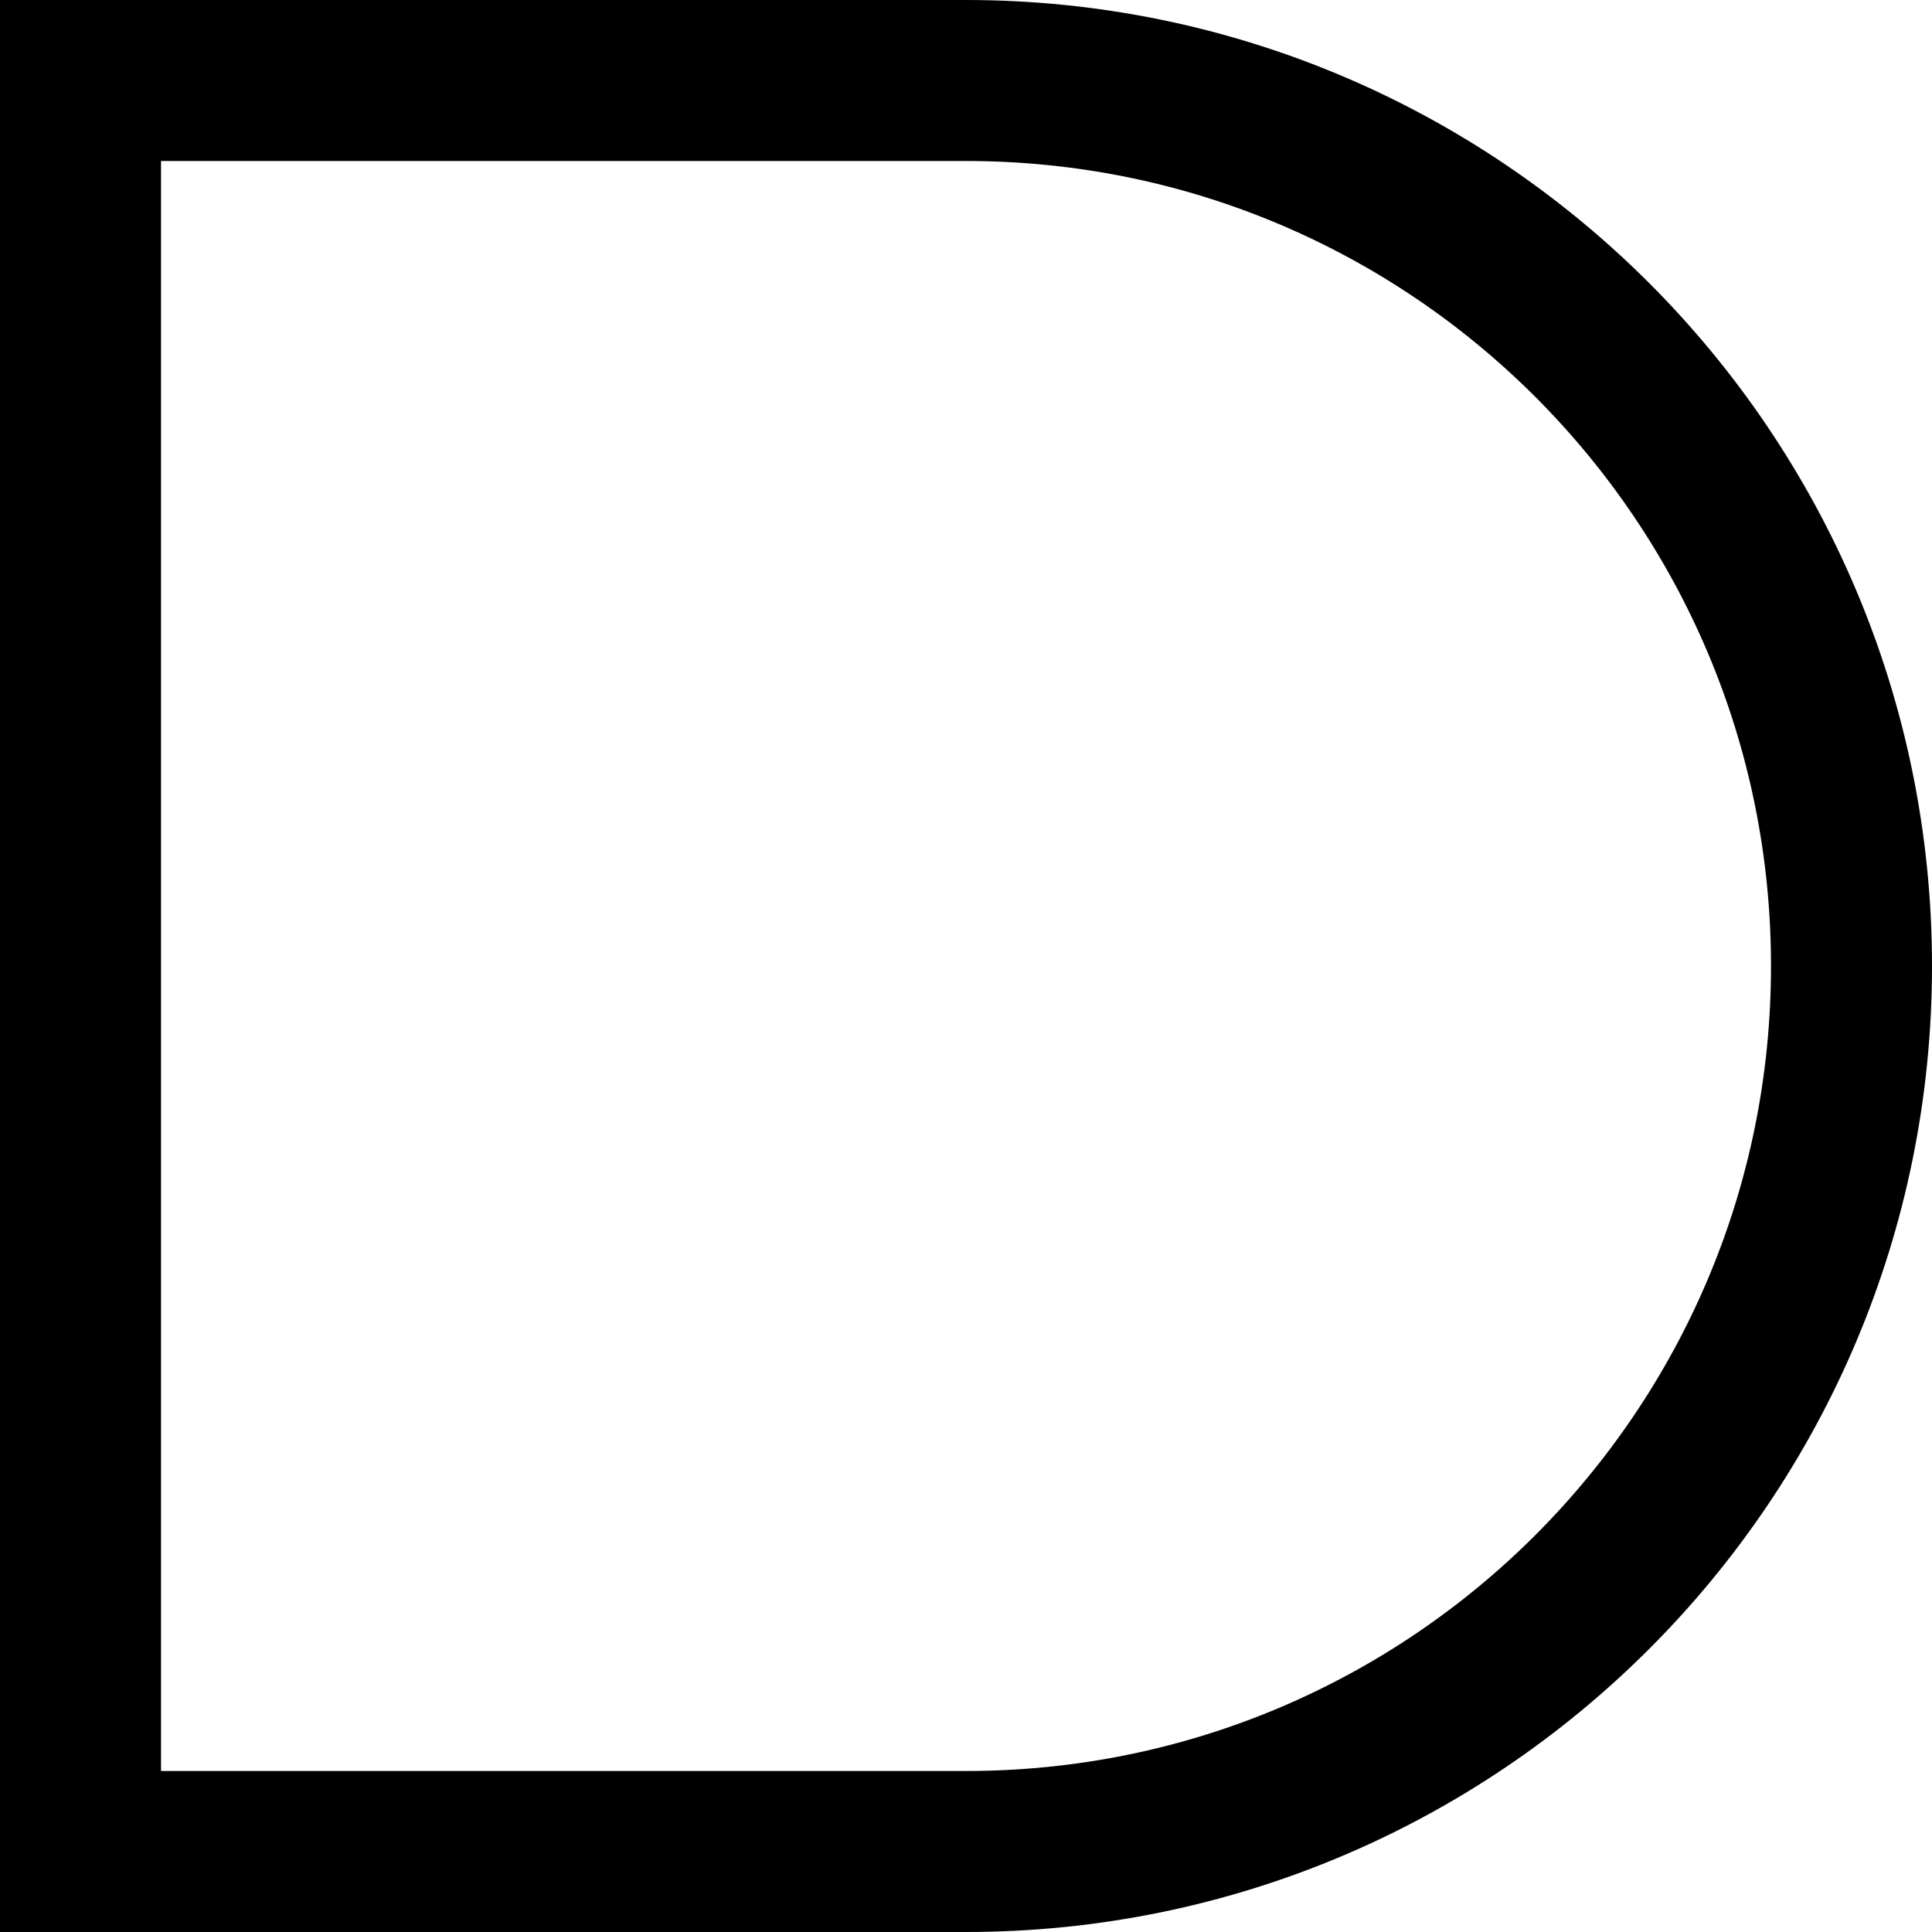
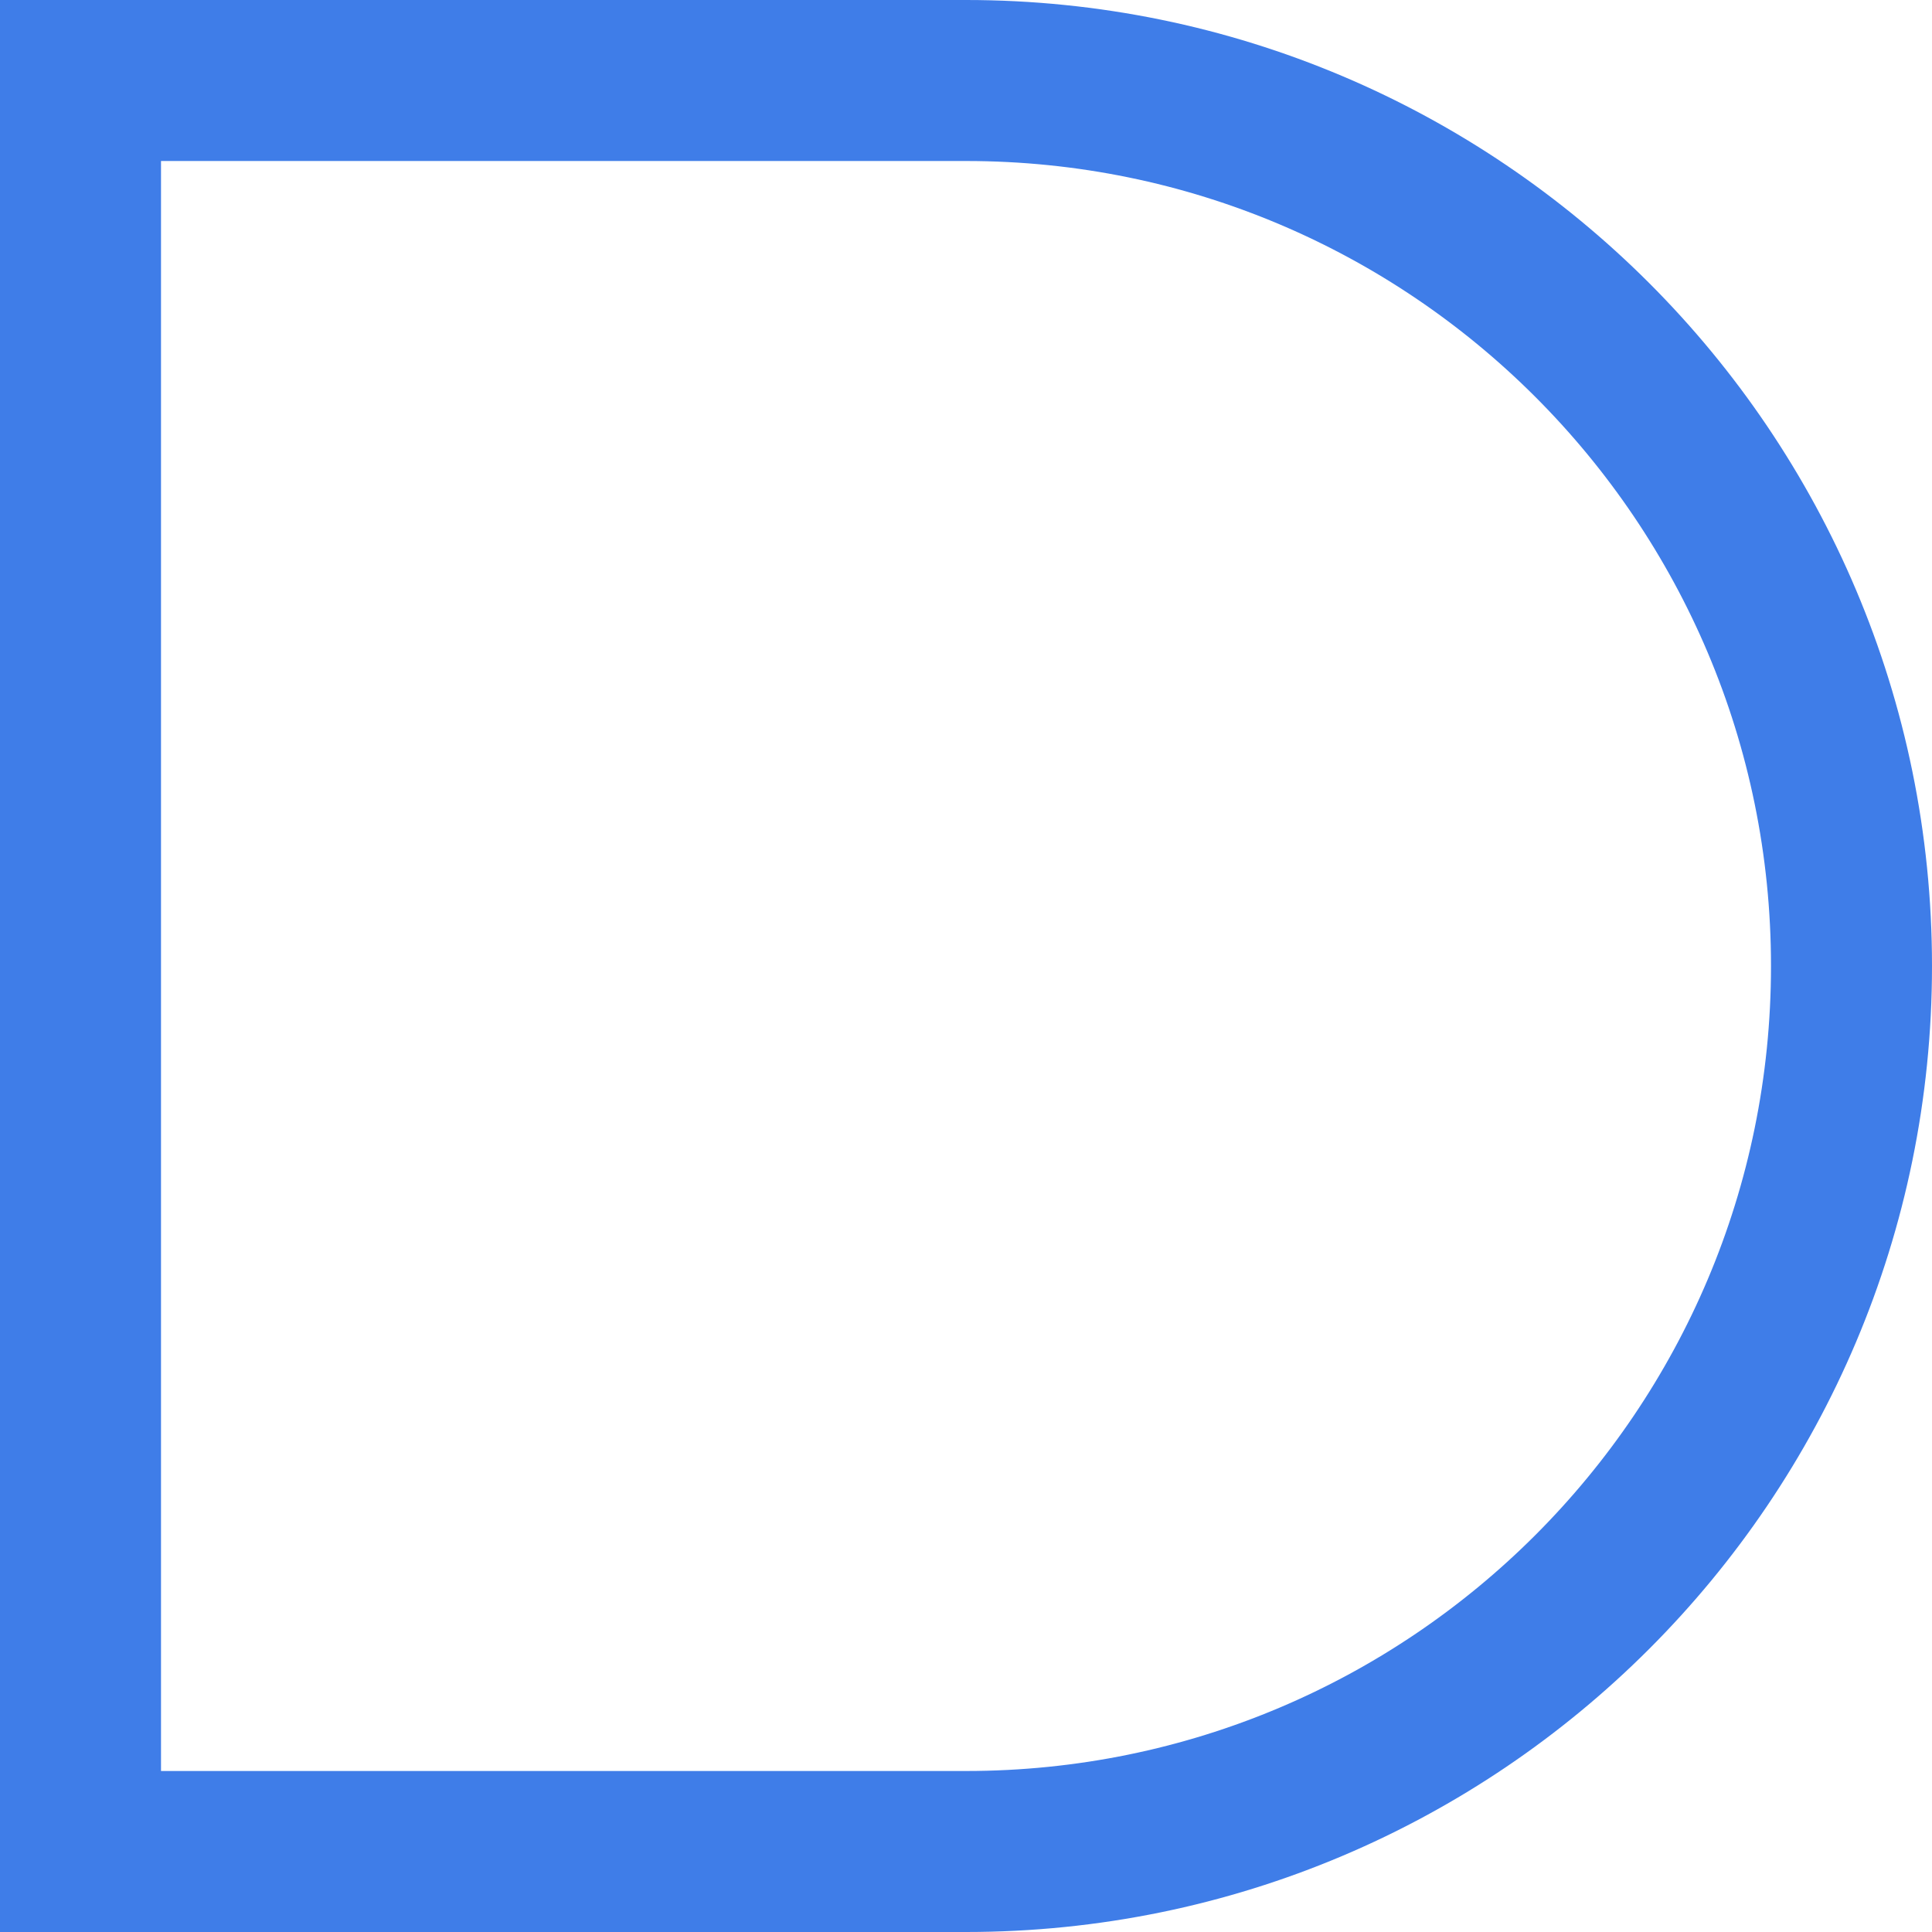
<svg xmlns="http://www.w3.org/2000/svg" width="24" height="24" viewBox="0 0 24 24" fill="none">
-   <path d="M1 1H12C18.075 1 23 5.925 23 12C23 18.075 18.075 23 12 23H1V1Z" stroke="black" stroke-width="2" />
+   <path d="M1 1H12C18.075 1 23 5.925 23 12C23 18.075 18.075 23 12 23H1V1Z" stroke="#3F7DE8" stroke-width="2" />
</svg>
